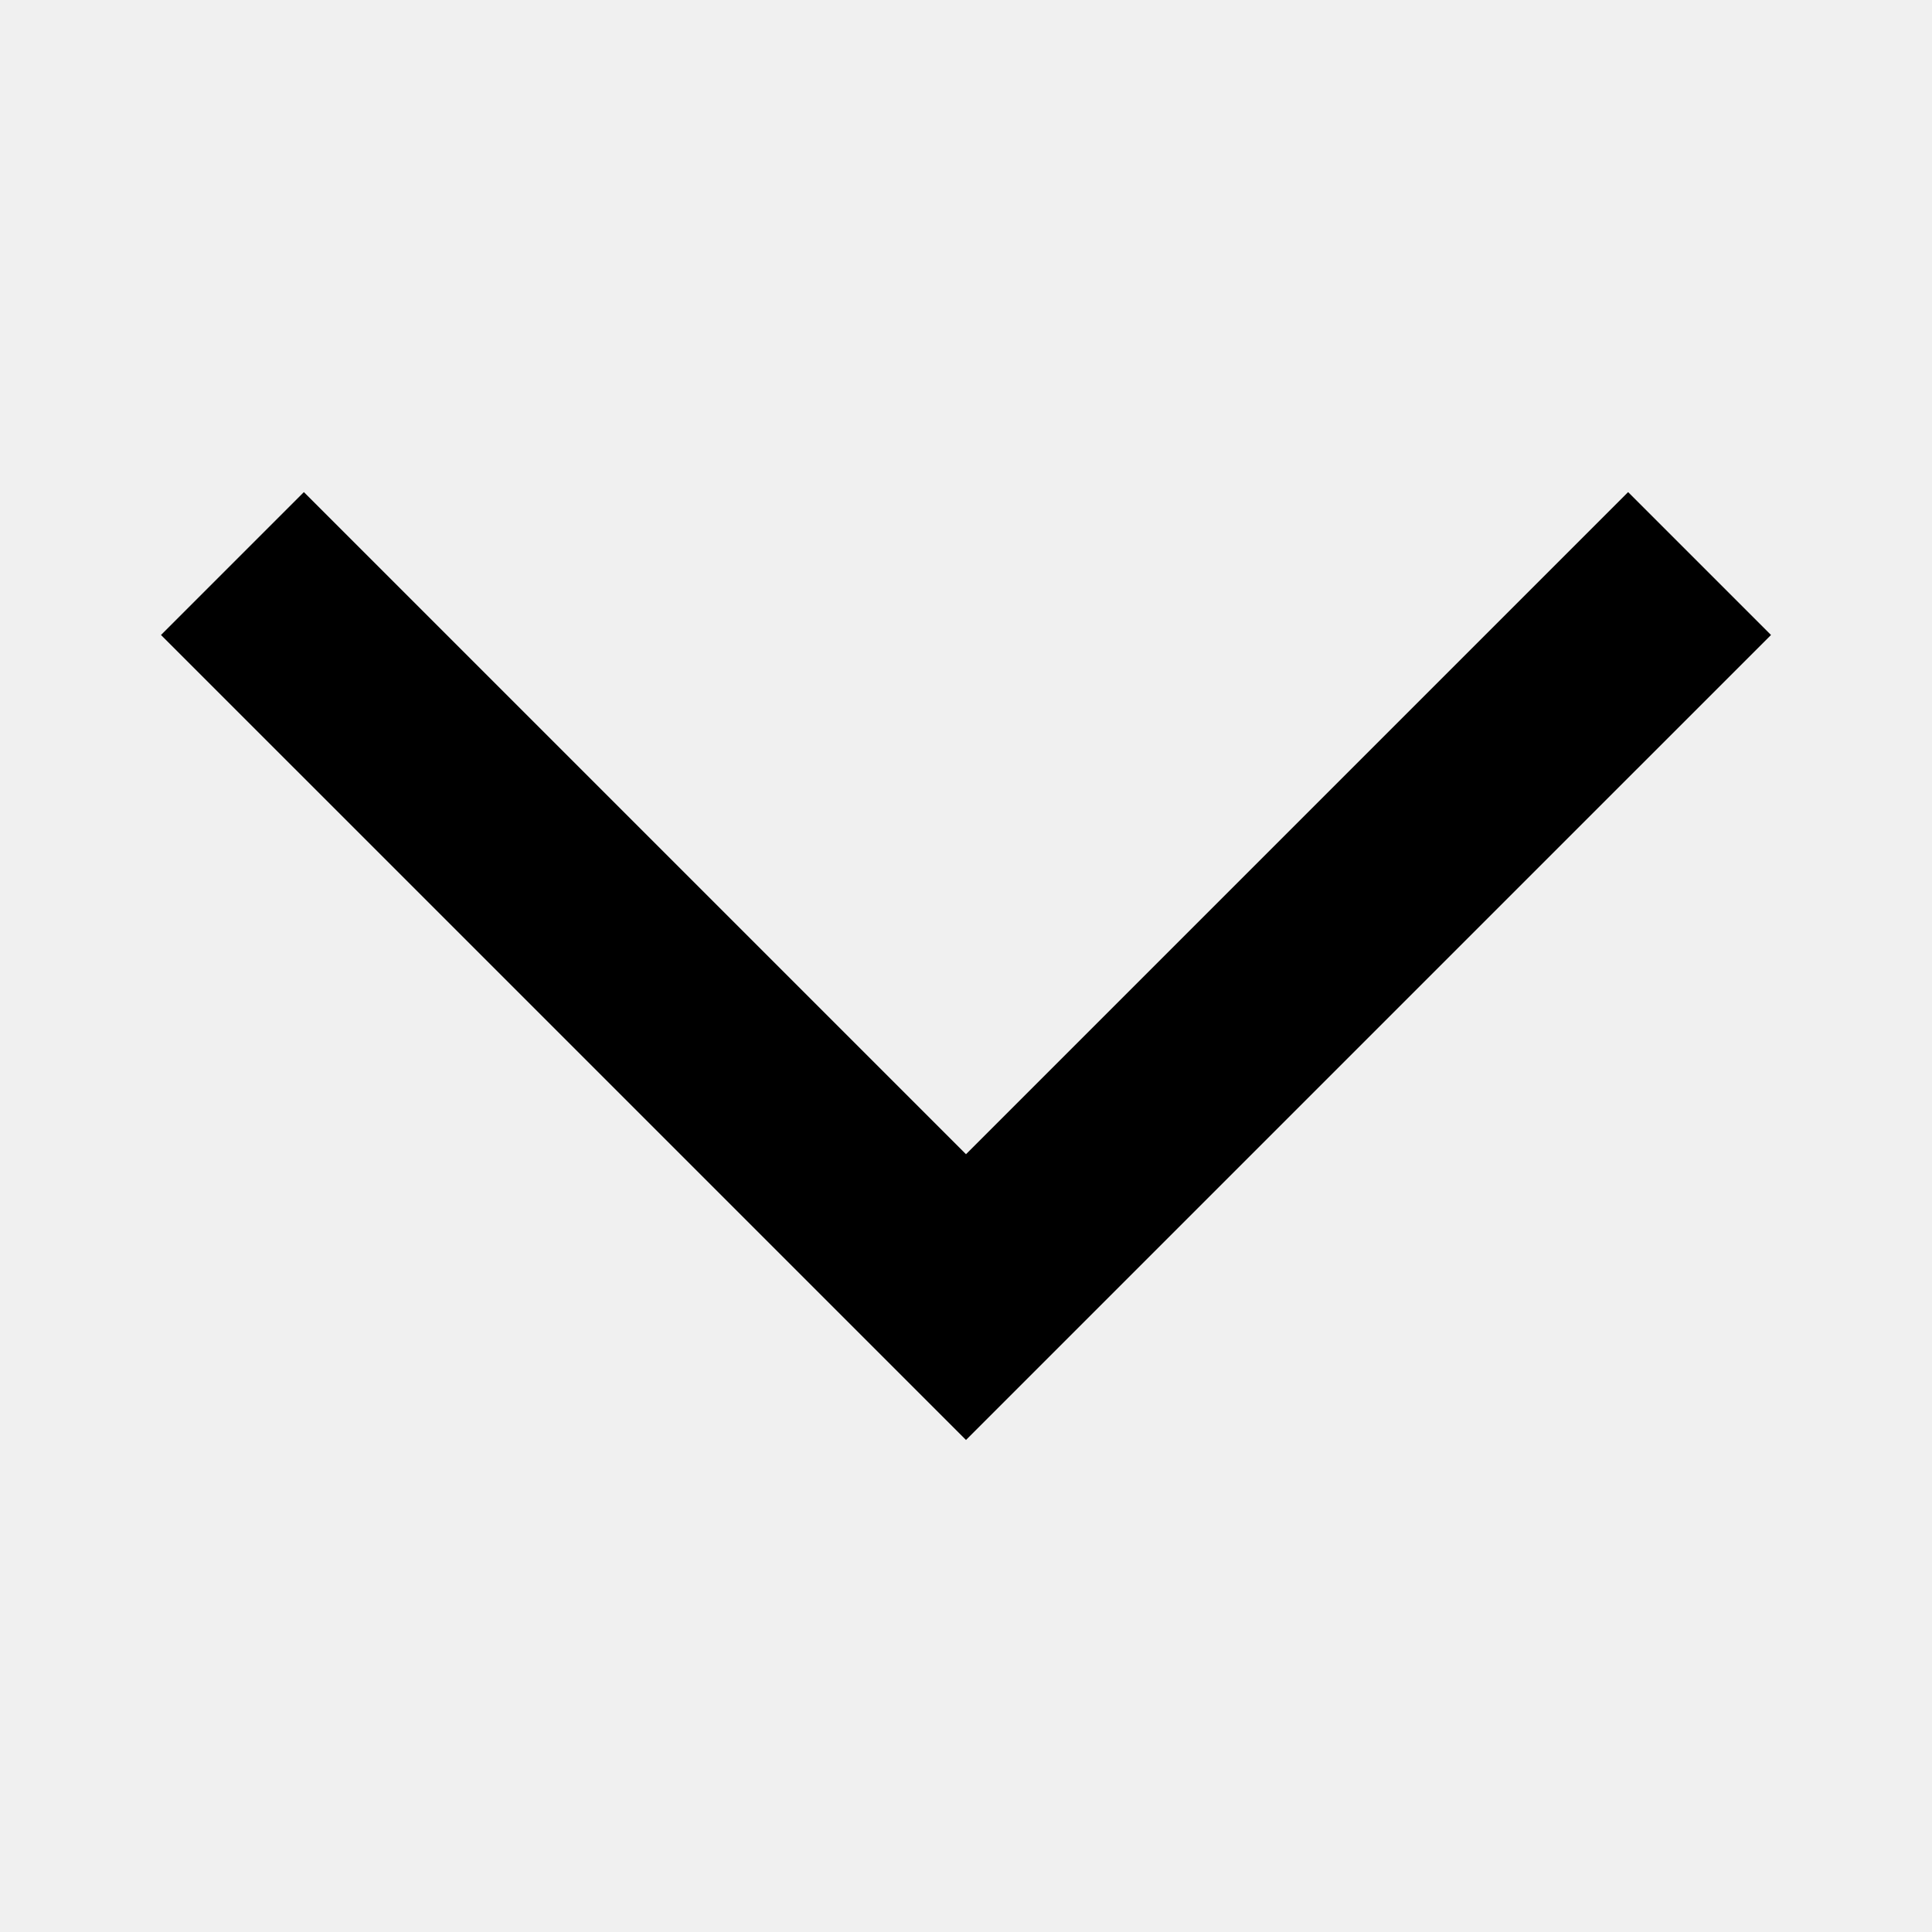
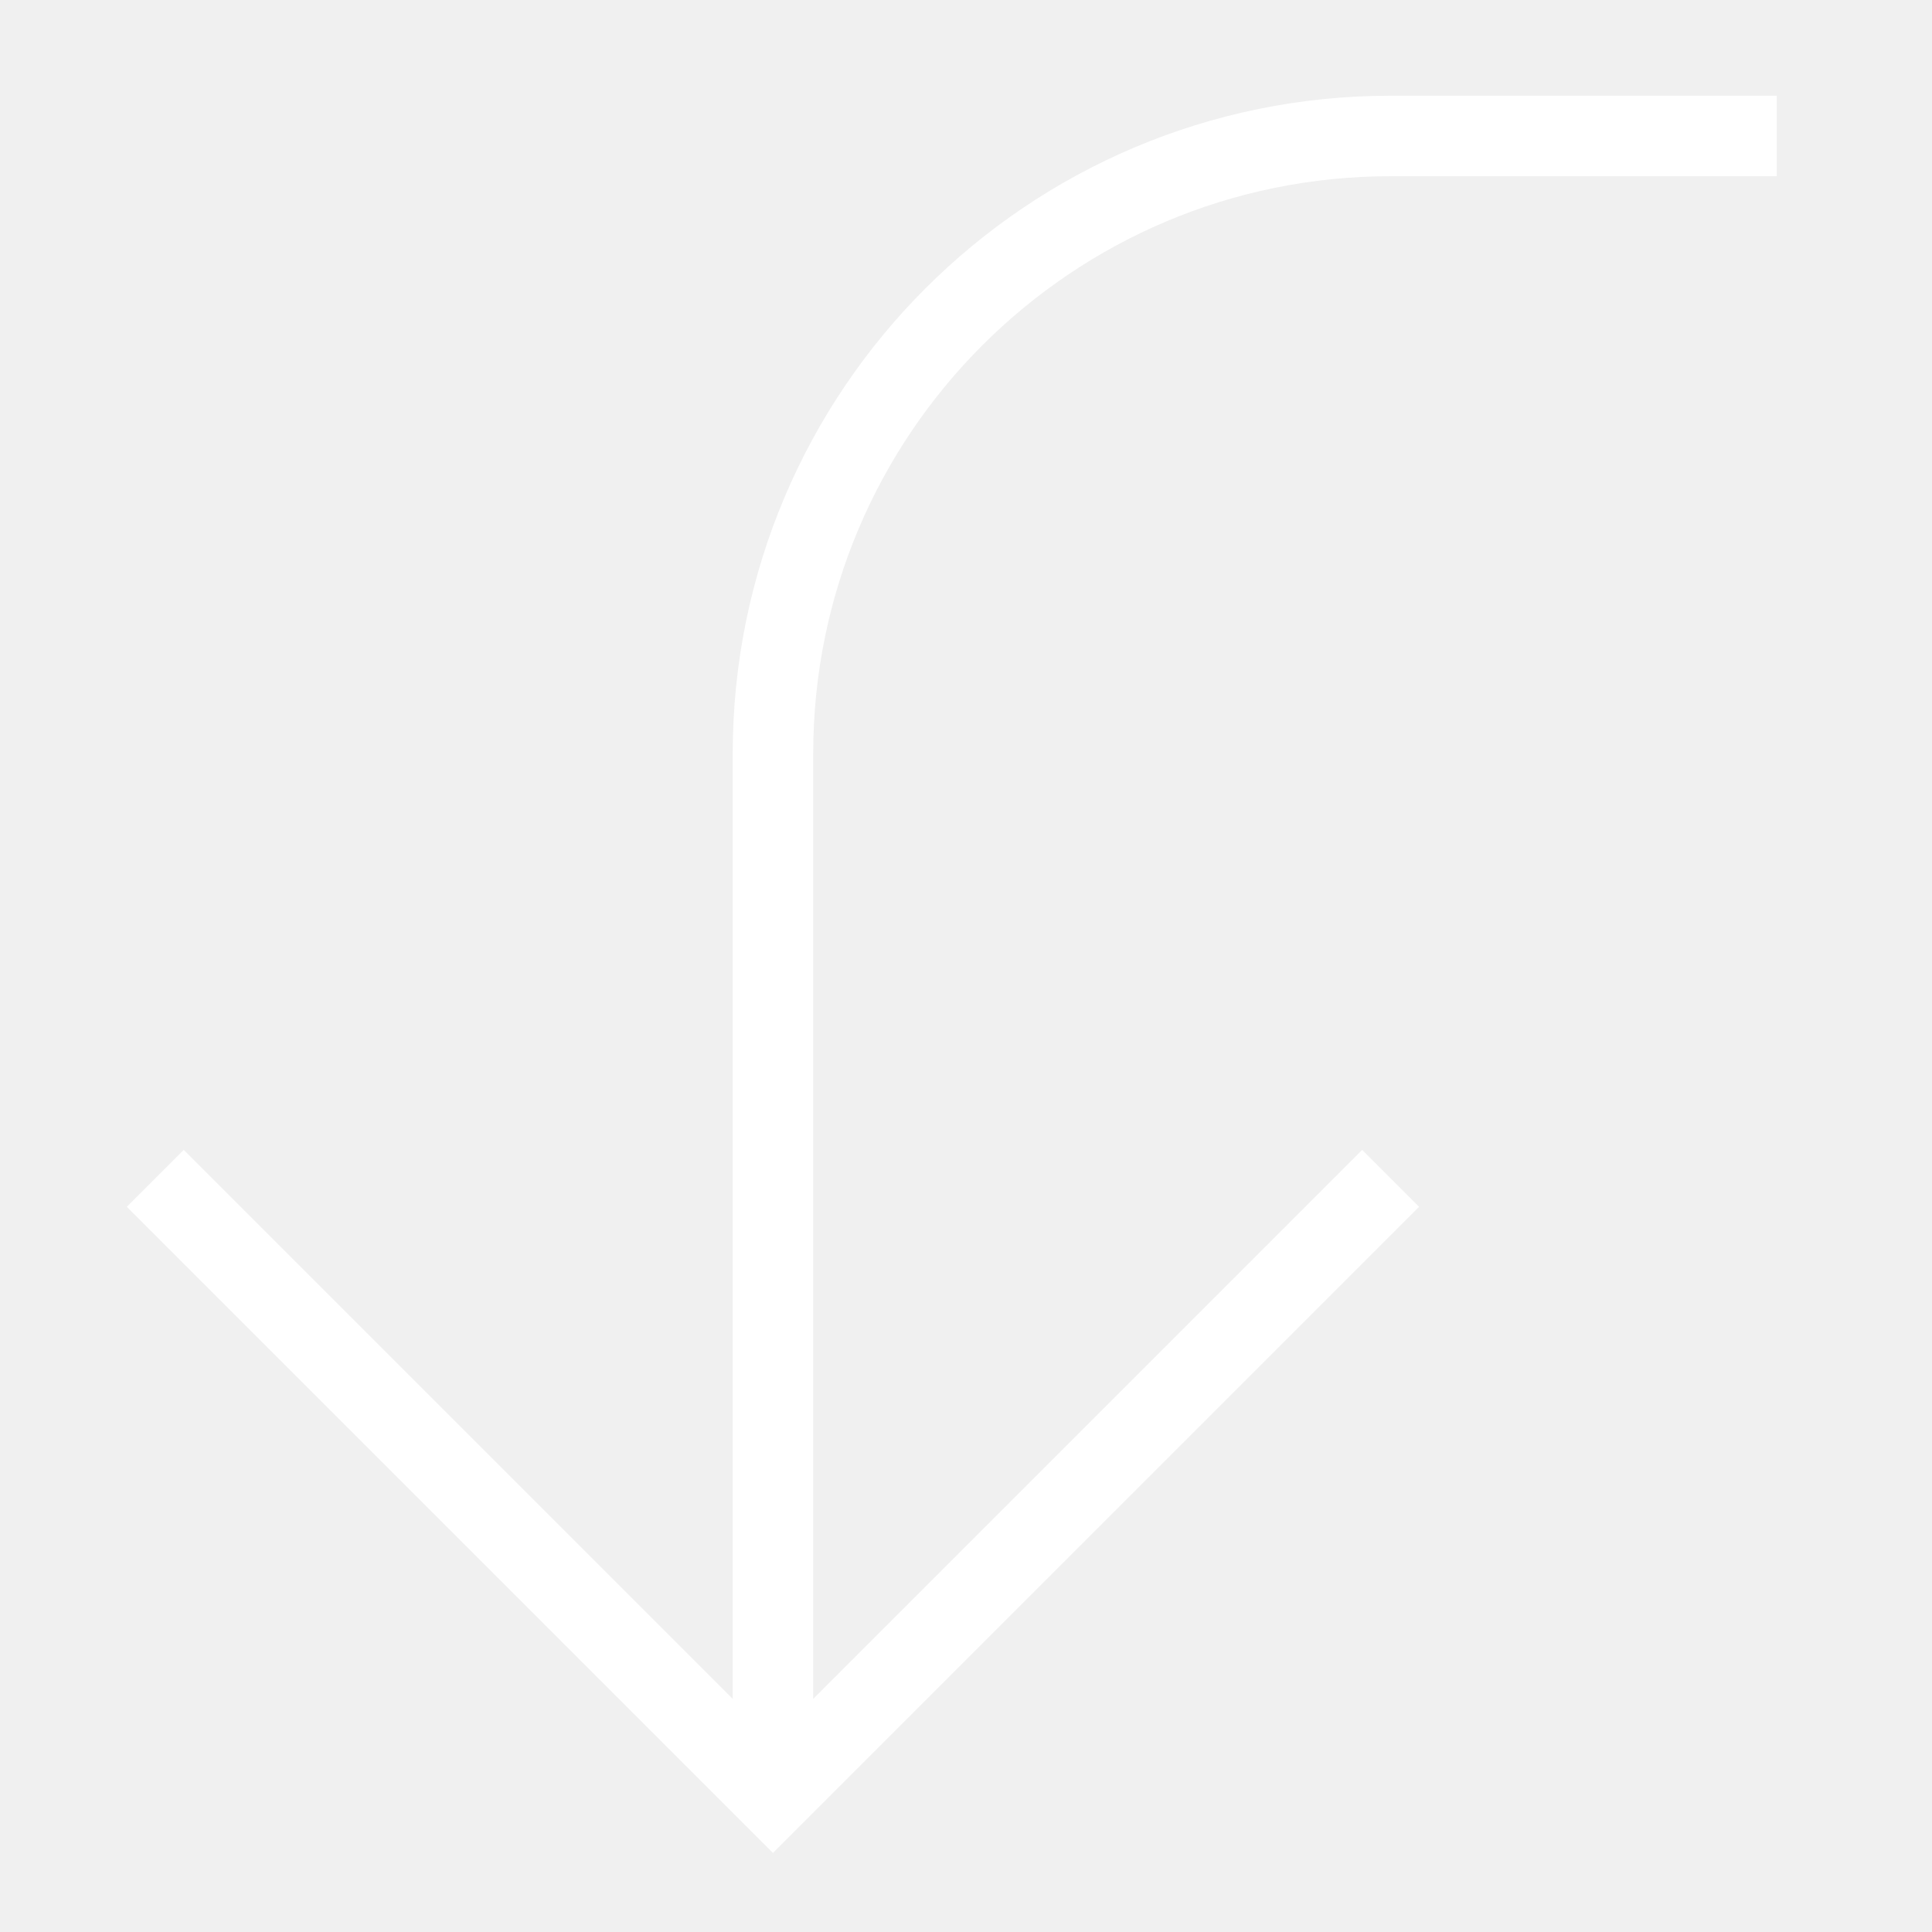
- <svg xmlns="http://www.w3.org/2000/svg" fill="none" viewBox="0 0 24 24" id="Chevron-Downward-Fill--Streamline-Outlined-Fill-Expansion" height="24" width="24">
-   <g id="chevron-downward-fill">
-     <path id="Union" fill="#000000" d="m2 7.888 1.775 -1.775 8.225 8.225 8.225 -8.225 1.775 1.775 -10 10L2 7.888Z" stroke-width="1" />
+ <svg xmlns="http://www.w3.org/2000/svg" fill="none" viewBox="-0.5 -0.5 24 24" id="Arrow-Turn-Down-Large--Streamline-Sharp-Neon" height="34" width="34">
+   <g id="line-arrow-turn-down-left-large--arrow-bend-curve-change-direction-return-down-large-head">
+     <path id="Vector 2249" stroke="#ffffff" d="M9.102 21.811V8.862c0 -4.238 3.435 -7.673 7.673 -7.673h4.796" stroke-width="1" />
+     <path id="Vector 2251" stroke="#ffffff" d="m16.775 14.138 -7.673 7.673 -7.673 -7.673" stroke-width="1" />
  </g>
</svg>
